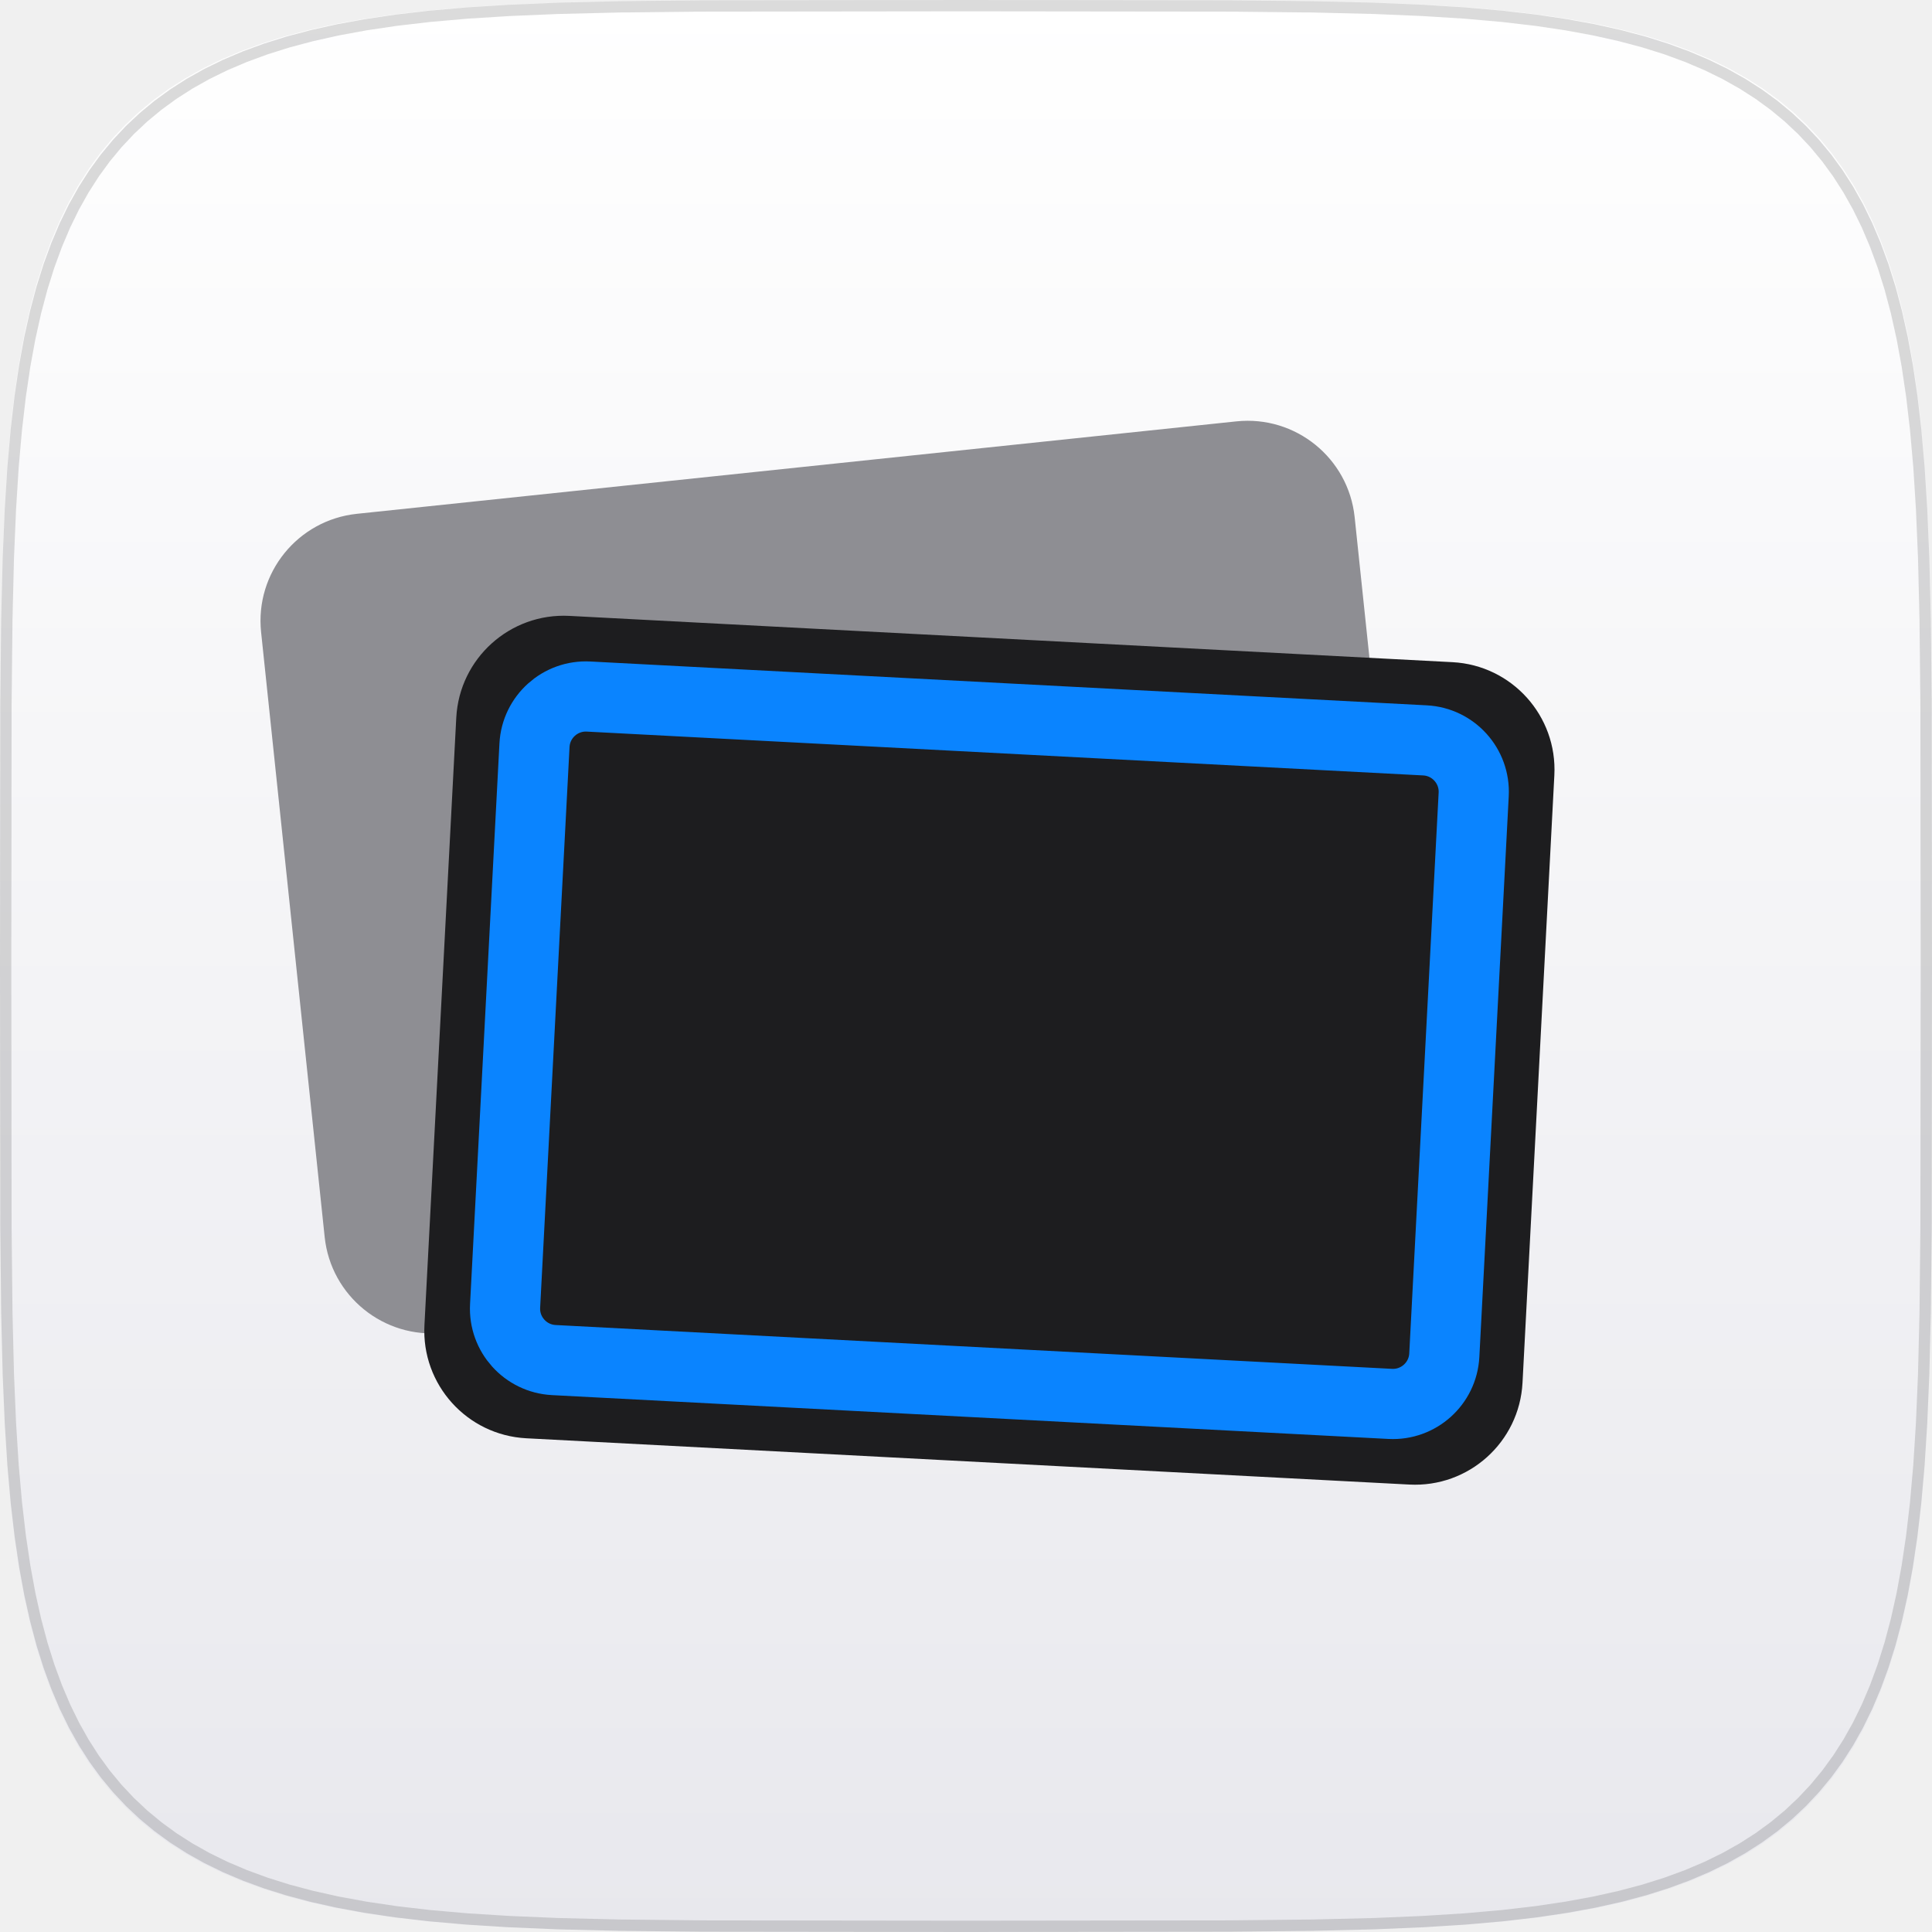
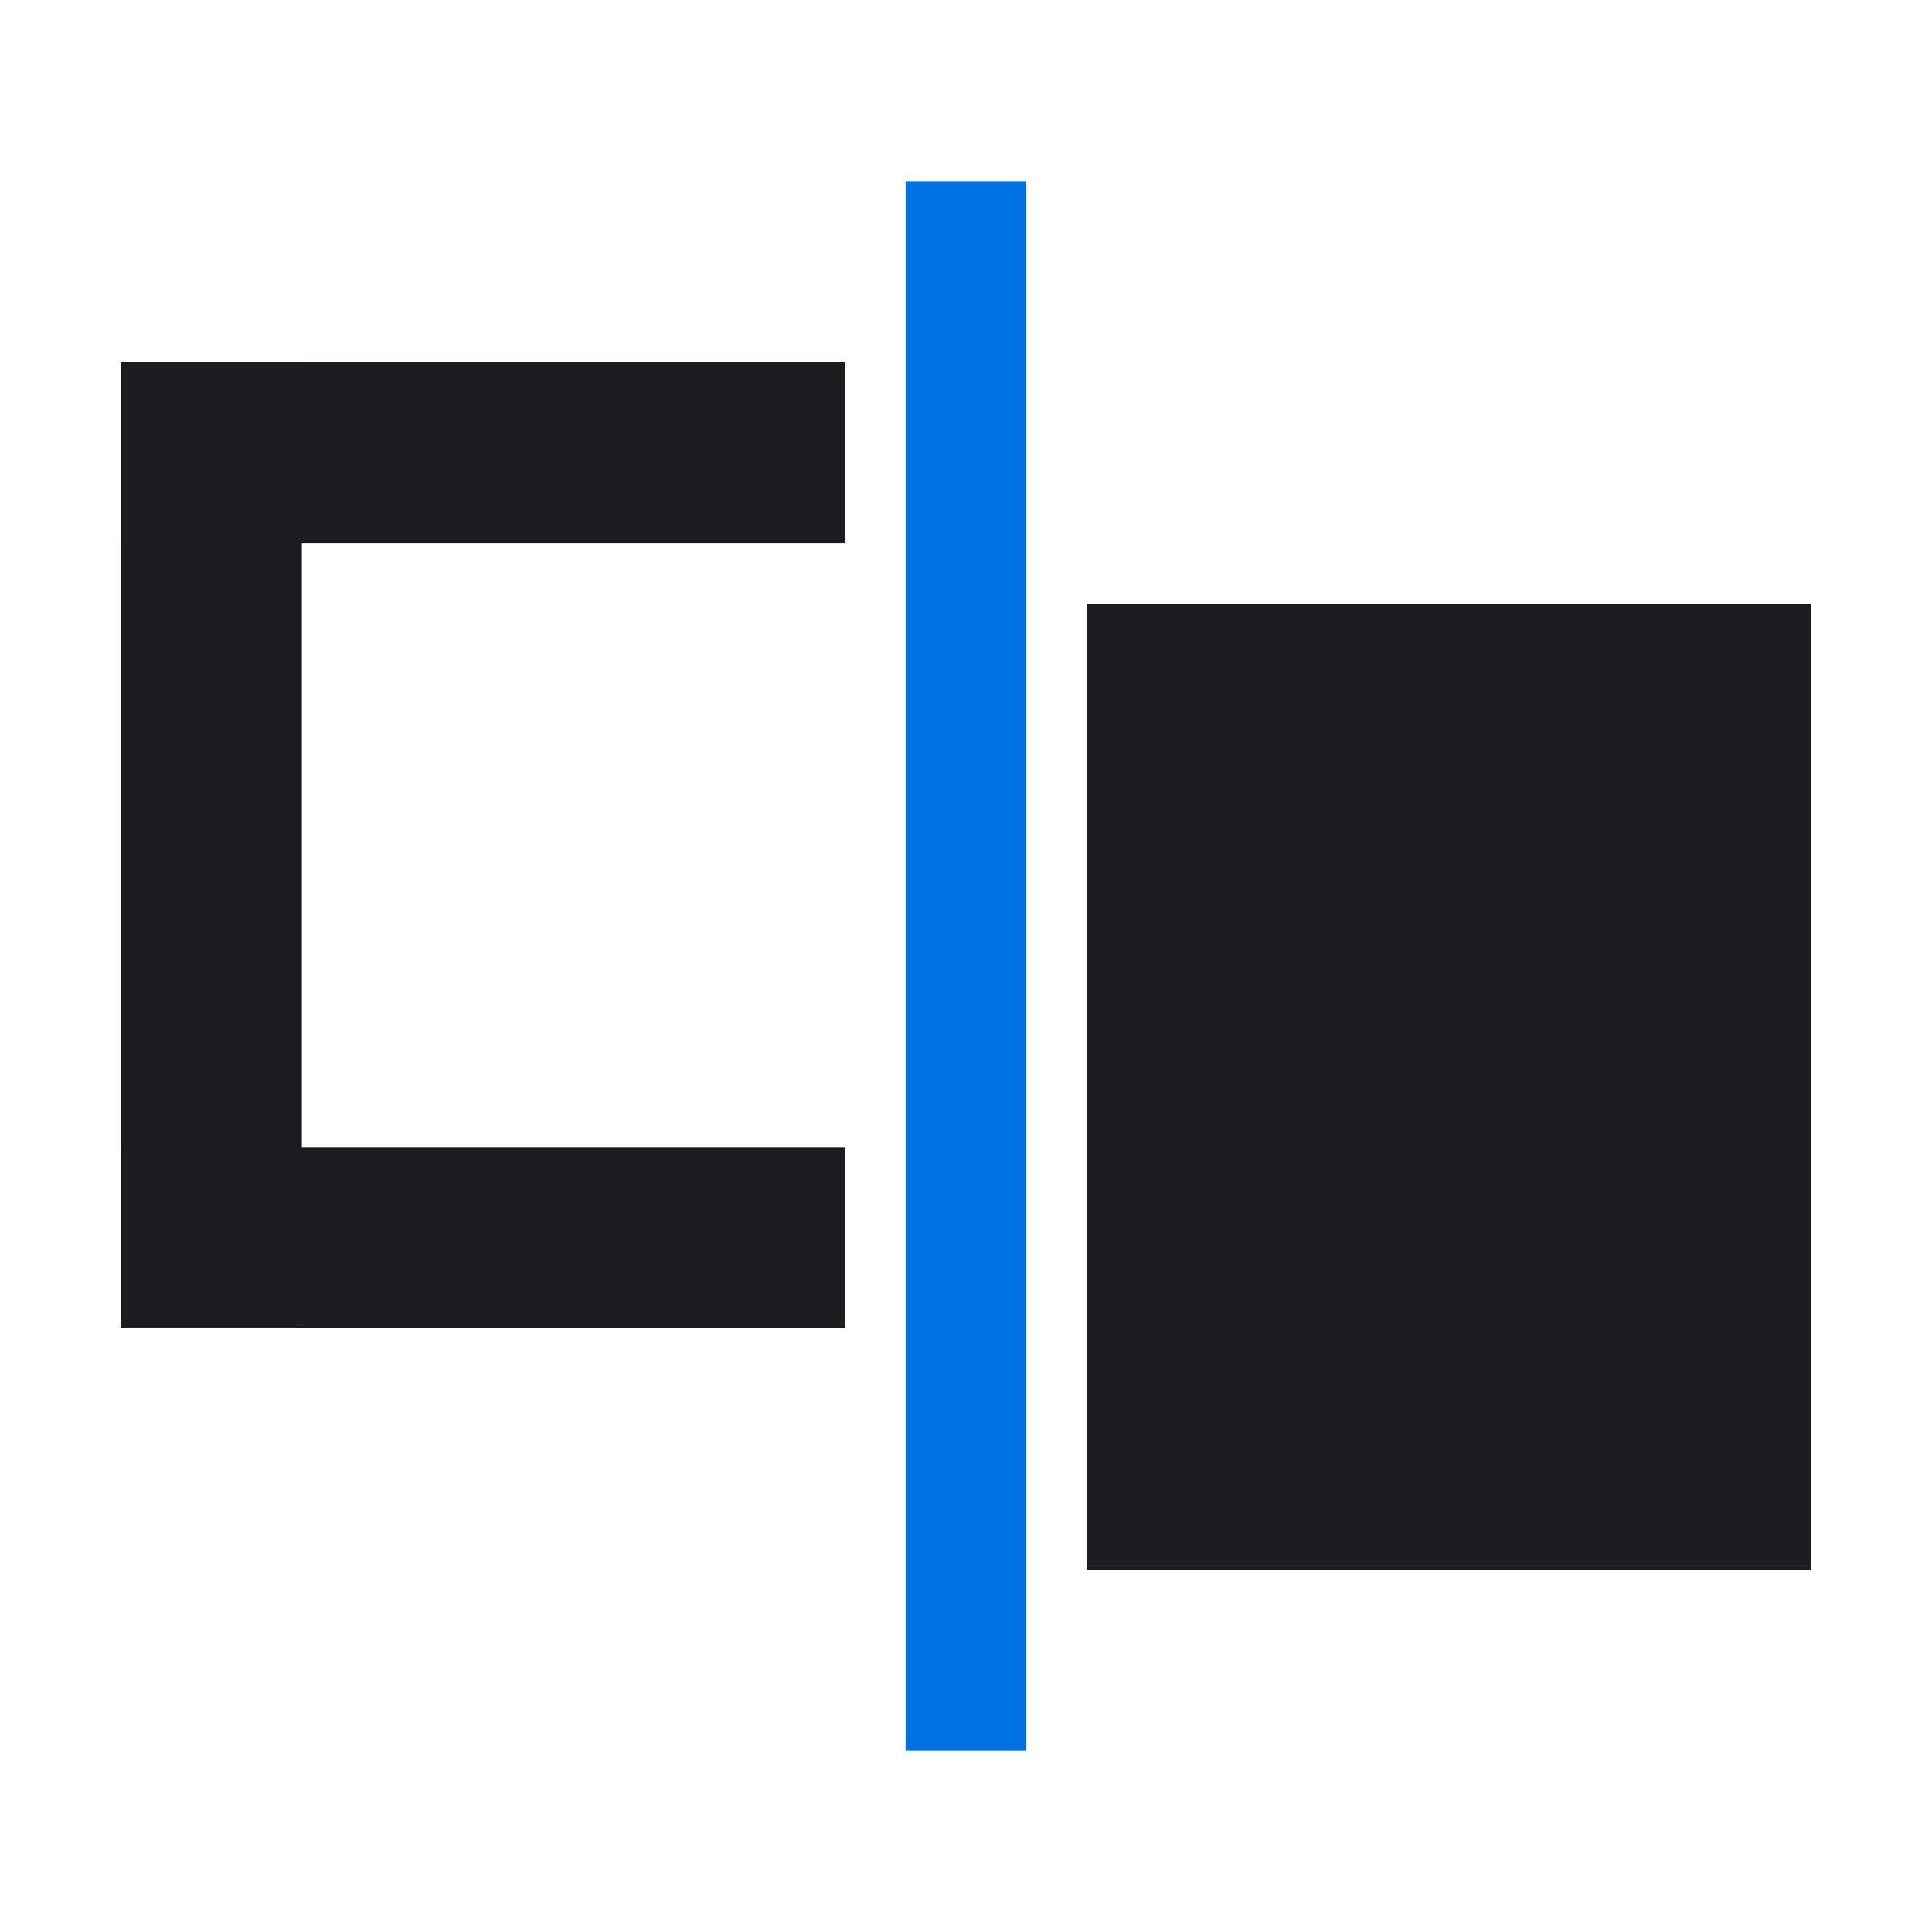
- <svg xmlns="http://www.w3.org/2000/svg" viewBox="0 0 1024 1024" width="32" height="32" role="img" aria-label="Shot Board">
-   <defs>
-     <linearGradient id="gfv" x1="0" y1="0" x2="0" y2="1">
-       <stop offset="0" stop-color="#ffffff" />
-       <stop offset="1" stop-color="#e8e8ed" />
-     </linearGradient>
-   </defs>
-   <path d="M1024.00,512.00 L1023.84,652.23 L1023.37,696.98 L1022.58,729.44 L1021.47,755.78 L1020.04,778.30 L1018.29,798.12 L1016.22,815.91 L1013.83,832.08 L1011.10,846.93 L1008.04,860.66 L1004.64,873.42 L1000.90,885.33 L996.81,896.47 L992.37,906.92 L987.56,916.73 L982.38,925.96 L976.82,934.64 L970.87,942.81 L964.51,950.50 L957.72,957.72 L950.50,964.51 L942.81,970.87 L934.64,976.82 L925.96,982.38 L916.73,987.56 L906.92,992.37 L896.47,996.81 L885.33,1000.90 L873.42,1004.64 L860.66,1008.04 L846.93,1011.10 L832.08,1013.83 L815.91,1016.22 L798.12,1018.29 L778.30,1020.04 L755.78,1021.47 L729.44,1022.58 L696.98,1023.37 L652.23,1023.84 L512.00,1024.00 L371.77,1023.84 L327.02,1023.37 L294.56,1022.58 L268.22,1021.47 L245.70,1020.04 L225.88,1018.29 L208.09,1016.22 L191.92,1013.83 L177.07,1011.10 L163.34,1008.04 L150.58,1004.64 L138.67,1000.90 L127.53,996.81 L117.08,992.37 L107.27,987.56 L98.04,982.38 L89.36,976.82 L81.19,970.87 L73.50,964.51 L66.28,957.72 L59.49,950.50 L53.13,942.81 L47.18,934.64 L41.62,925.96 L36.44,916.73 L31.63,906.92 L27.19,896.47 L23.10,885.33 L19.36,873.42 L15.96,860.66 L12.90,846.93 L10.17,832.08 L7.78,815.91 L5.71,798.12 L3.96,778.30 L2.53,755.78 L1.42,729.44 L0.63,696.98 L0.16,652.23 L0.00,512.00 L0.16,371.77 L0.63,327.02 L1.42,294.56 L2.53,268.22 L3.96,245.70 L5.71,225.88 L7.78,208.09 L10.17,191.92 L12.90,177.07 L15.96,163.34 L19.36,150.58 L23.10,138.67 L27.19,127.53 L31.63,117.08 L36.44,107.27 L41.62,98.04 L47.18,89.36 L53.13,81.19 L59.49,73.50 L66.28,66.28 L73.50,59.49 L81.19,53.13 L89.36,47.18 L98.04,41.62 L107.27,36.44 L117.08,31.63 L127.53,27.19 L138.67,23.10 L150.58,19.36 L163.34,15.96 L177.07,12.90 L191.92,10.17 L208.09,7.78 L225.88,5.71 L245.70,3.96 L268.22,2.53 L294.56,1.42 L327.02,0.63 L371.77,0.16 L512.00,0.00 L652.23,0.16 L696.98,0.63 L729.44,1.42 L755.78,2.53 L778.30,3.96 L798.12,5.71 L815.91,7.78 L832.08,10.17 L846.93,12.90 L860.66,15.96 L873.42,19.36 L885.33,23.10 L896.47,27.19 L906.92,31.63 L916.73,36.44 L925.96,41.62 L934.64,47.18 L942.81,53.13 L950.50,59.49 L957.72,66.28 L964.51,73.50 L970.87,81.19 L976.82,89.36 L982.38,98.04 L987.56,107.27 L992.37,117.08 L996.81,127.53 L1000.90,138.67 L1004.64,150.58 L1008.04,163.34 L1011.10,177.07 L1013.83,191.92 L1016.22,208.09 L1018.29,225.88 L1020.04,245.70 L1021.47,268.22 L1022.58,294.56 L1023.37,327.02 L1023.84,371.77Z" fill="url(#gfv)" />
-   <path d="M1021.00,512.00 L1020.84,651.41 L1020.37,695.90 L1019.59,728.17 L1018.48,754.35 L1017.07,776.74 L1015.33,796.44 L1013.27,814.13 L1010.88,830.21 L1008.17,844.97 L1005.13,858.62 L1001.76,871.30 L998.04,883.14 L993.97,894.21 L989.56,904.60 L984.78,914.36 L979.63,923.53 L974.10,932.17 L968.18,940.29 L961.85,947.93 L955.11,955.11 L947.93,961.85 L940.29,968.18 L932.17,974.10 L923.53,979.63 L914.36,984.78 L904.60,989.56 L894.21,993.97 L883.14,998.04 L871.30,1001.76 L858.62,1005.13 L844.97,1008.17 L830.21,1010.88 L814.13,1013.27 L796.44,1015.33 L776.74,1017.07 L754.35,1018.48 L728.17,1019.59 L695.90,1020.37 L651.41,1020.84 L512.00,1021.00 L372.59,1020.84 L328.10,1020.37 L295.83,1019.59 L269.65,1018.48 L247.26,1017.07 L227.56,1015.33 L209.87,1013.27 L193.79,1010.88 L179.03,1008.17 L165.38,1005.13 L152.70,1001.76 L140.86,998.04 L129.79,993.97 L119.40,989.56 L109.64,984.78 L100.47,979.63 L91.83,974.10 L83.71,968.18 L76.07,961.85 L68.89,955.11 L62.15,947.93 L55.82,940.29 L49.90,932.17 L44.37,923.53 L39.22,914.36 L34.44,904.60 L30.03,894.21 L25.96,883.14 L22.24,871.30 L18.87,858.62 L15.83,844.97 L13.12,830.21 L10.73,814.13 L8.67,796.44 L6.93,776.74 L5.52,754.35 L4.41,728.17 L3.63,695.90 L3.16,651.41 L3.00,512.00 L3.16,372.59 L3.63,328.10 L4.41,295.83 L5.52,269.65 L6.93,247.26 L8.67,227.56 L10.73,209.87 L13.12,193.79 L15.83,179.03 L18.87,165.38 L22.24,152.70 L25.96,140.86 L30.03,129.79 L34.44,119.40 L39.22,109.64 L44.37,100.47 L49.90,91.83 L55.82,83.71 L62.15,76.07 L68.89,68.89 L76.07,62.15 L83.71,55.82 L91.83,49.90 L100.47,44.37 L109.64,39.22 L119.40,34.44 L129.79,30.03 L140.86,25.96 L152.70,22.24 L165.38,18.87 L179.03,15.83 L193.79,13.12 L209.87,10.73 L227.56,8.67 L247.26,6.93 L269.65,5.52 L295.83,4.41 L328.10,3.63 L372.59,3.16 L512.00,3.00 L651.41,3.16 L695.90,3.63 L728.17,4.41 L754.35,5.52 L776.74,6.93 L796.44,8.67 L814.13,10.73 L830.21,13.12 L844.97,15.83 L858.62,18.87 L871.30,22.24 L883.14,25.96 L894.21,30.03 L904.60,34.44 L914.36,39.22 L923.53,44.37 L932.17,49.90 L940.29,55.82 L947.93,62.15 L955.11,68.89 L961.85,76.07 L968.18,83.71 L974.10,91.83 L979.63,100.47 L984.78,109.64 L989.56,119.40 L993.97,129.79 L998.04,140.86 L1001.76,152.70 L1005.13,165.38 L1008.17,179.03 L1010.88,193.79 L1013.27,209.87 L1015.33,227.56 L1017.07,247.26 L1018.48,269.65 L1019.59,295.83 L1020.37,328.10 L1020.84,372.59Z" fill="none" stroke="#1d1d1f" stroke-opacity=".16" stroke-width="6" />
-   <g transform="translate(512 512) scale(1.24) translate(-526 -520)">
-     <g transform="translate(472 482) rotate(-6)">
-       <path d="M-189.00,-176.00h378.00a46,46 0 0 1 46,46v260.00a46,46 0 0 1 -46,46h-378.00a46,46 0 0 1 -46,-46v-260.00a46,46 0 0 1 46,-46z" fill="#8e8e93" />
-     </g>
-     <g transform="translate(536 556) rotate(3)">
-       <path d="M-189.00,-176.00h378.00a46,46 0 0 1 46,46v260.00a46,46 0 0 1 -46,46h-378.00a46,46 0 0 1 -46,-46v-260.00a46,46 0 0 1 46,-46z" fill="#1d1d1f" />
-       <path d="M-179.00,-142.00h358.00a22,22 0 0 1 22,22v240.00a22,22 0 0 1 -22,22h-358.00a22,22 0 0 1 -22,-22v-240.00a22,22 0 0 1 22,-22z" fill="none" stroke="#0a84ff" stroke-width="30" />
-     </g>
-   </g>
+ <svg xmlns="http://www.w3.org/2000/svg" viewBox="0 0 64 64" width="32" height="32" role="img" aria-label="Shot Board">
+   <style>.b{fill:#ffffff}.i{fill:#1d1d1f}.c{fill:#0071e3}@media (prefers-color-scheme:dark){.b{fill:#111112}.i{fill:#f5f5f7}.c{fill:#2997ff}}</style>
+   <rect class="b" width="64" height="64" />
+   <rect x="4" y="12" width="24" height="6" class="i" />
+   <rect x="4" y="38" width="24" height="6" class="i" />
+   <rect x="4" y="12" width="6" height="32" class="i" />
+   <rect x="30" y="6" width="4" height="52" class="c" />
+   <rect x="36" y="20" width="24" height="32" class="i" />
</svg>
